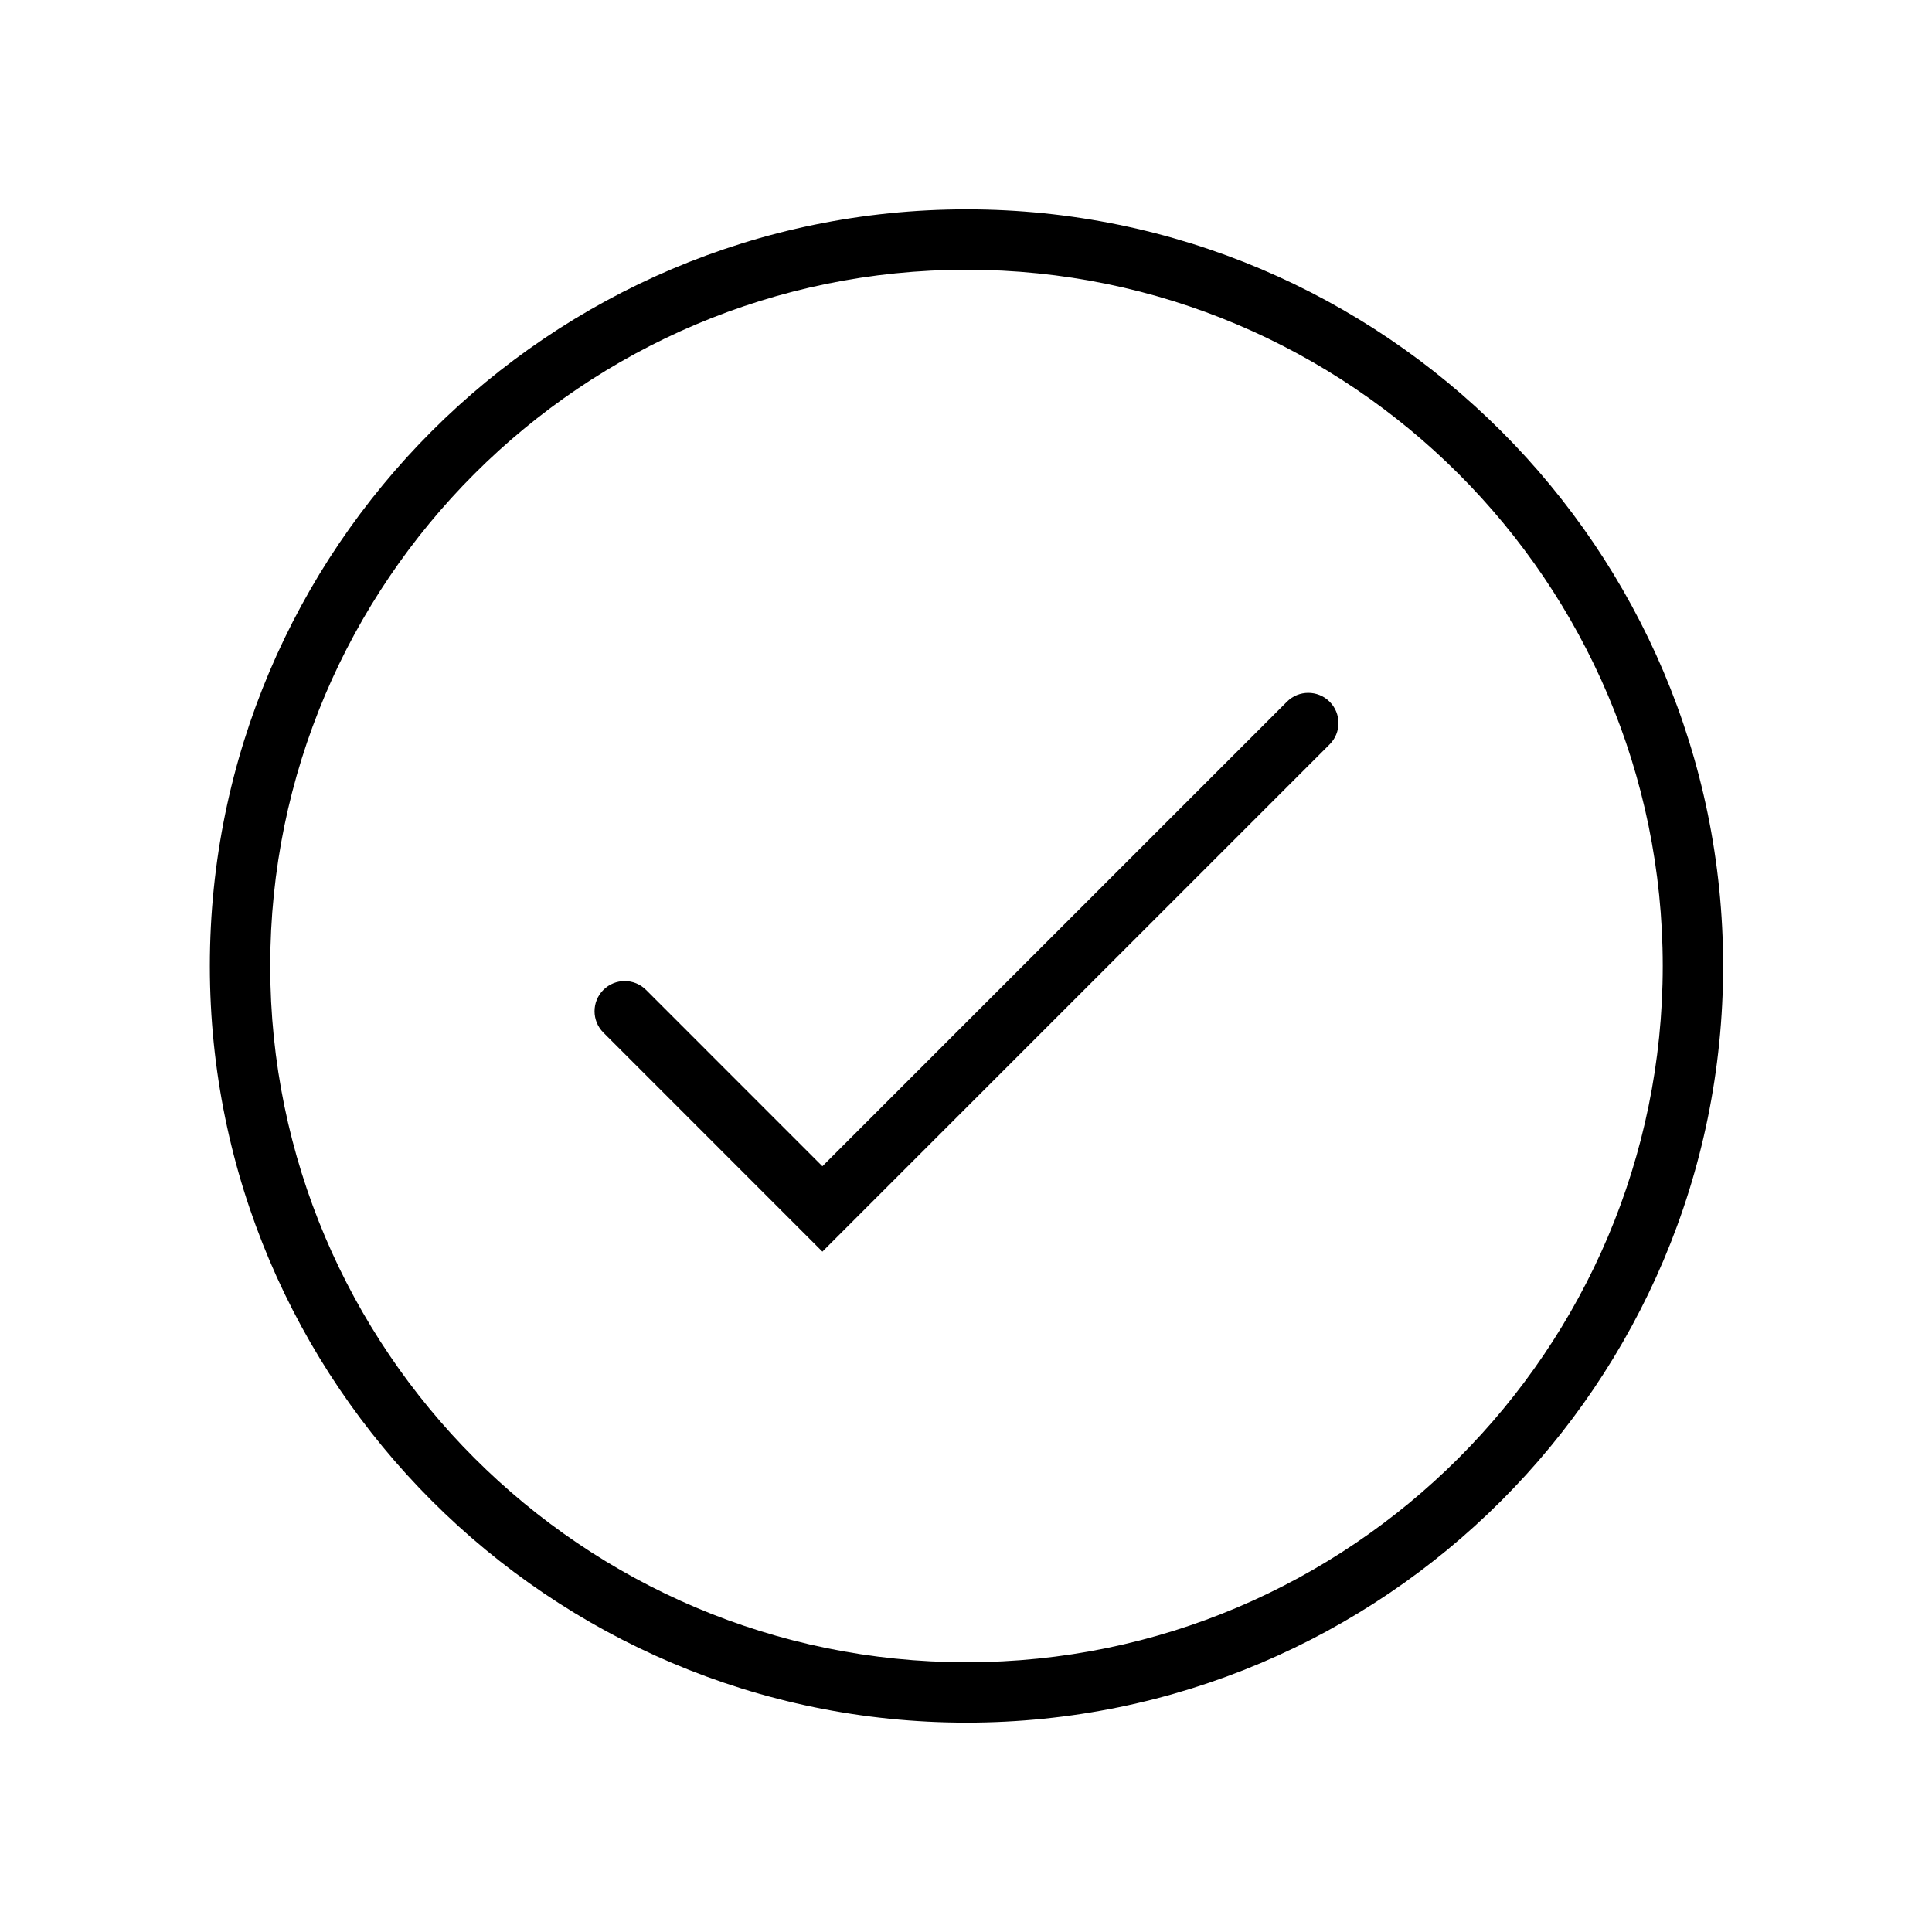
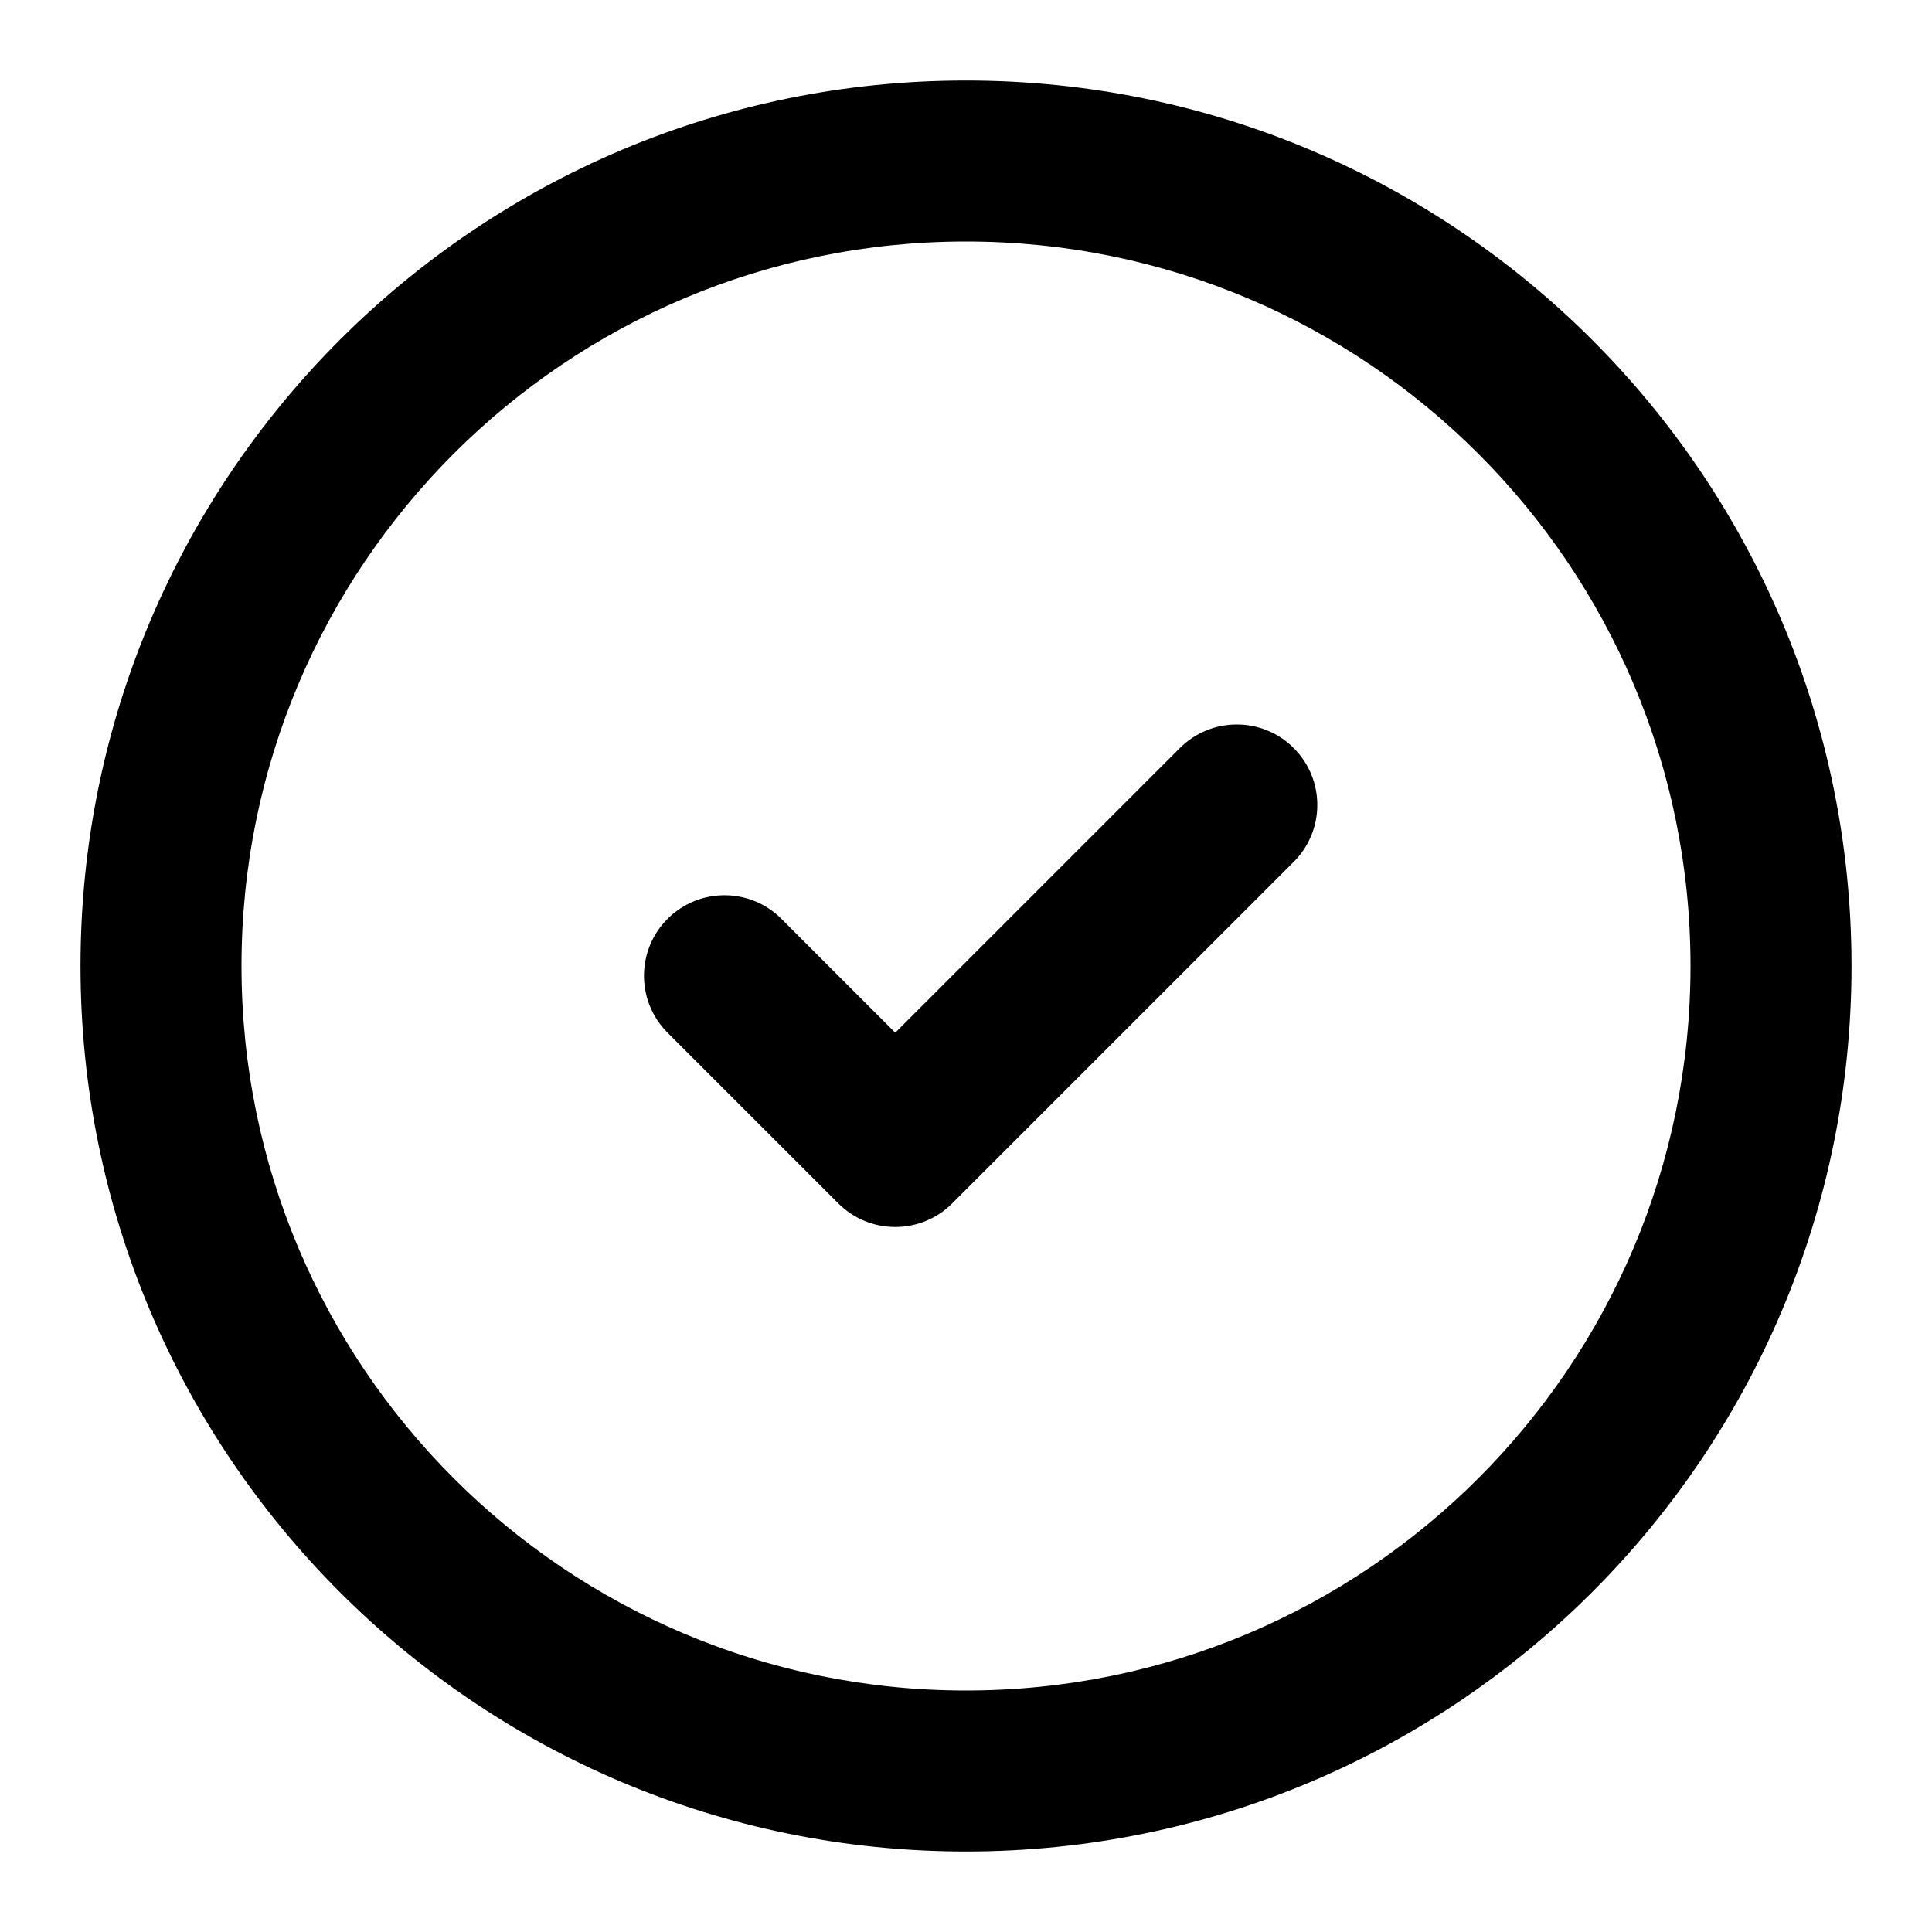
- <svg xmlns="http://www.w3.org/2000/svg" enable-background="new 0 0 128 128" height="128px" id="Layer_1" version="1.1" viewBox="0 0 128 128" width="128px" xml:space="preserve">
-   <g>
-     <g>
-       <path d="M85.263,46.49L54.485,77.267L42.804,65.584c-0.781-0.782-2.047-0.782-2.828-0.002c-0.781,0.782-0.781,2.048,0,2.829    l14.51,14.513l33.605-33.607c0.781-0.779,0.781-2.046,0-2.827C87.31,45.708,86.044,45.708,85.263,46.49z M64.032,13.871    c-27.642,0-50.129,22.488-50.129,50.126c0.002,27.642,22.49,50.131,50.131,50.131h0.004c27.638,0,50.123-22.489,50.123-50.131    C114.161,36.358,91.674,13.871,64.032,13.871z M64.038,110.128h-0.004c-25.435,0-46.129-20.694-46.131-46.131    c0-25.434,20.693-46.126,46.129-46.126s46.129,20.693,46.129,46.126C110.161,89.434,89.471,110.128,64.038,110.128z" />
-     </g>
-   </g>
+ <svg xmlns="http://www.w3.org/2000/svg" enable-background="new 0 0 96 96" height="96px" id="circle_check" version="1.1" viewBox="0 0 96 96" width="96px" xml:space="preserve">
+   <path d="M48,4C23.7,4,4,23.699,4,48s19.7,44,44,44s44-19.699,44-44S72.3,4,48,4z M48,84c-19.882,0-36-16.118-36-36s16.118-36,36-36  s36,16.118,36,36S67.882,84,48,84z" />
+   <path d="M64.284,37.17c-1.562-1.561-4.095-1.561-5.657,0L44.485,51.313l-5.657-5.657c-1.562-1.562-4.094-1.562-5.657,0  c-1.562,1.562-1.562,4.095,0,5.658l8.484,8.483c1.562,1.562,4.096,1.562,5.658,0l16.97-16.97  C65.846,41.265,65.848,38.733,64.284,37.17z" />
</svg>
